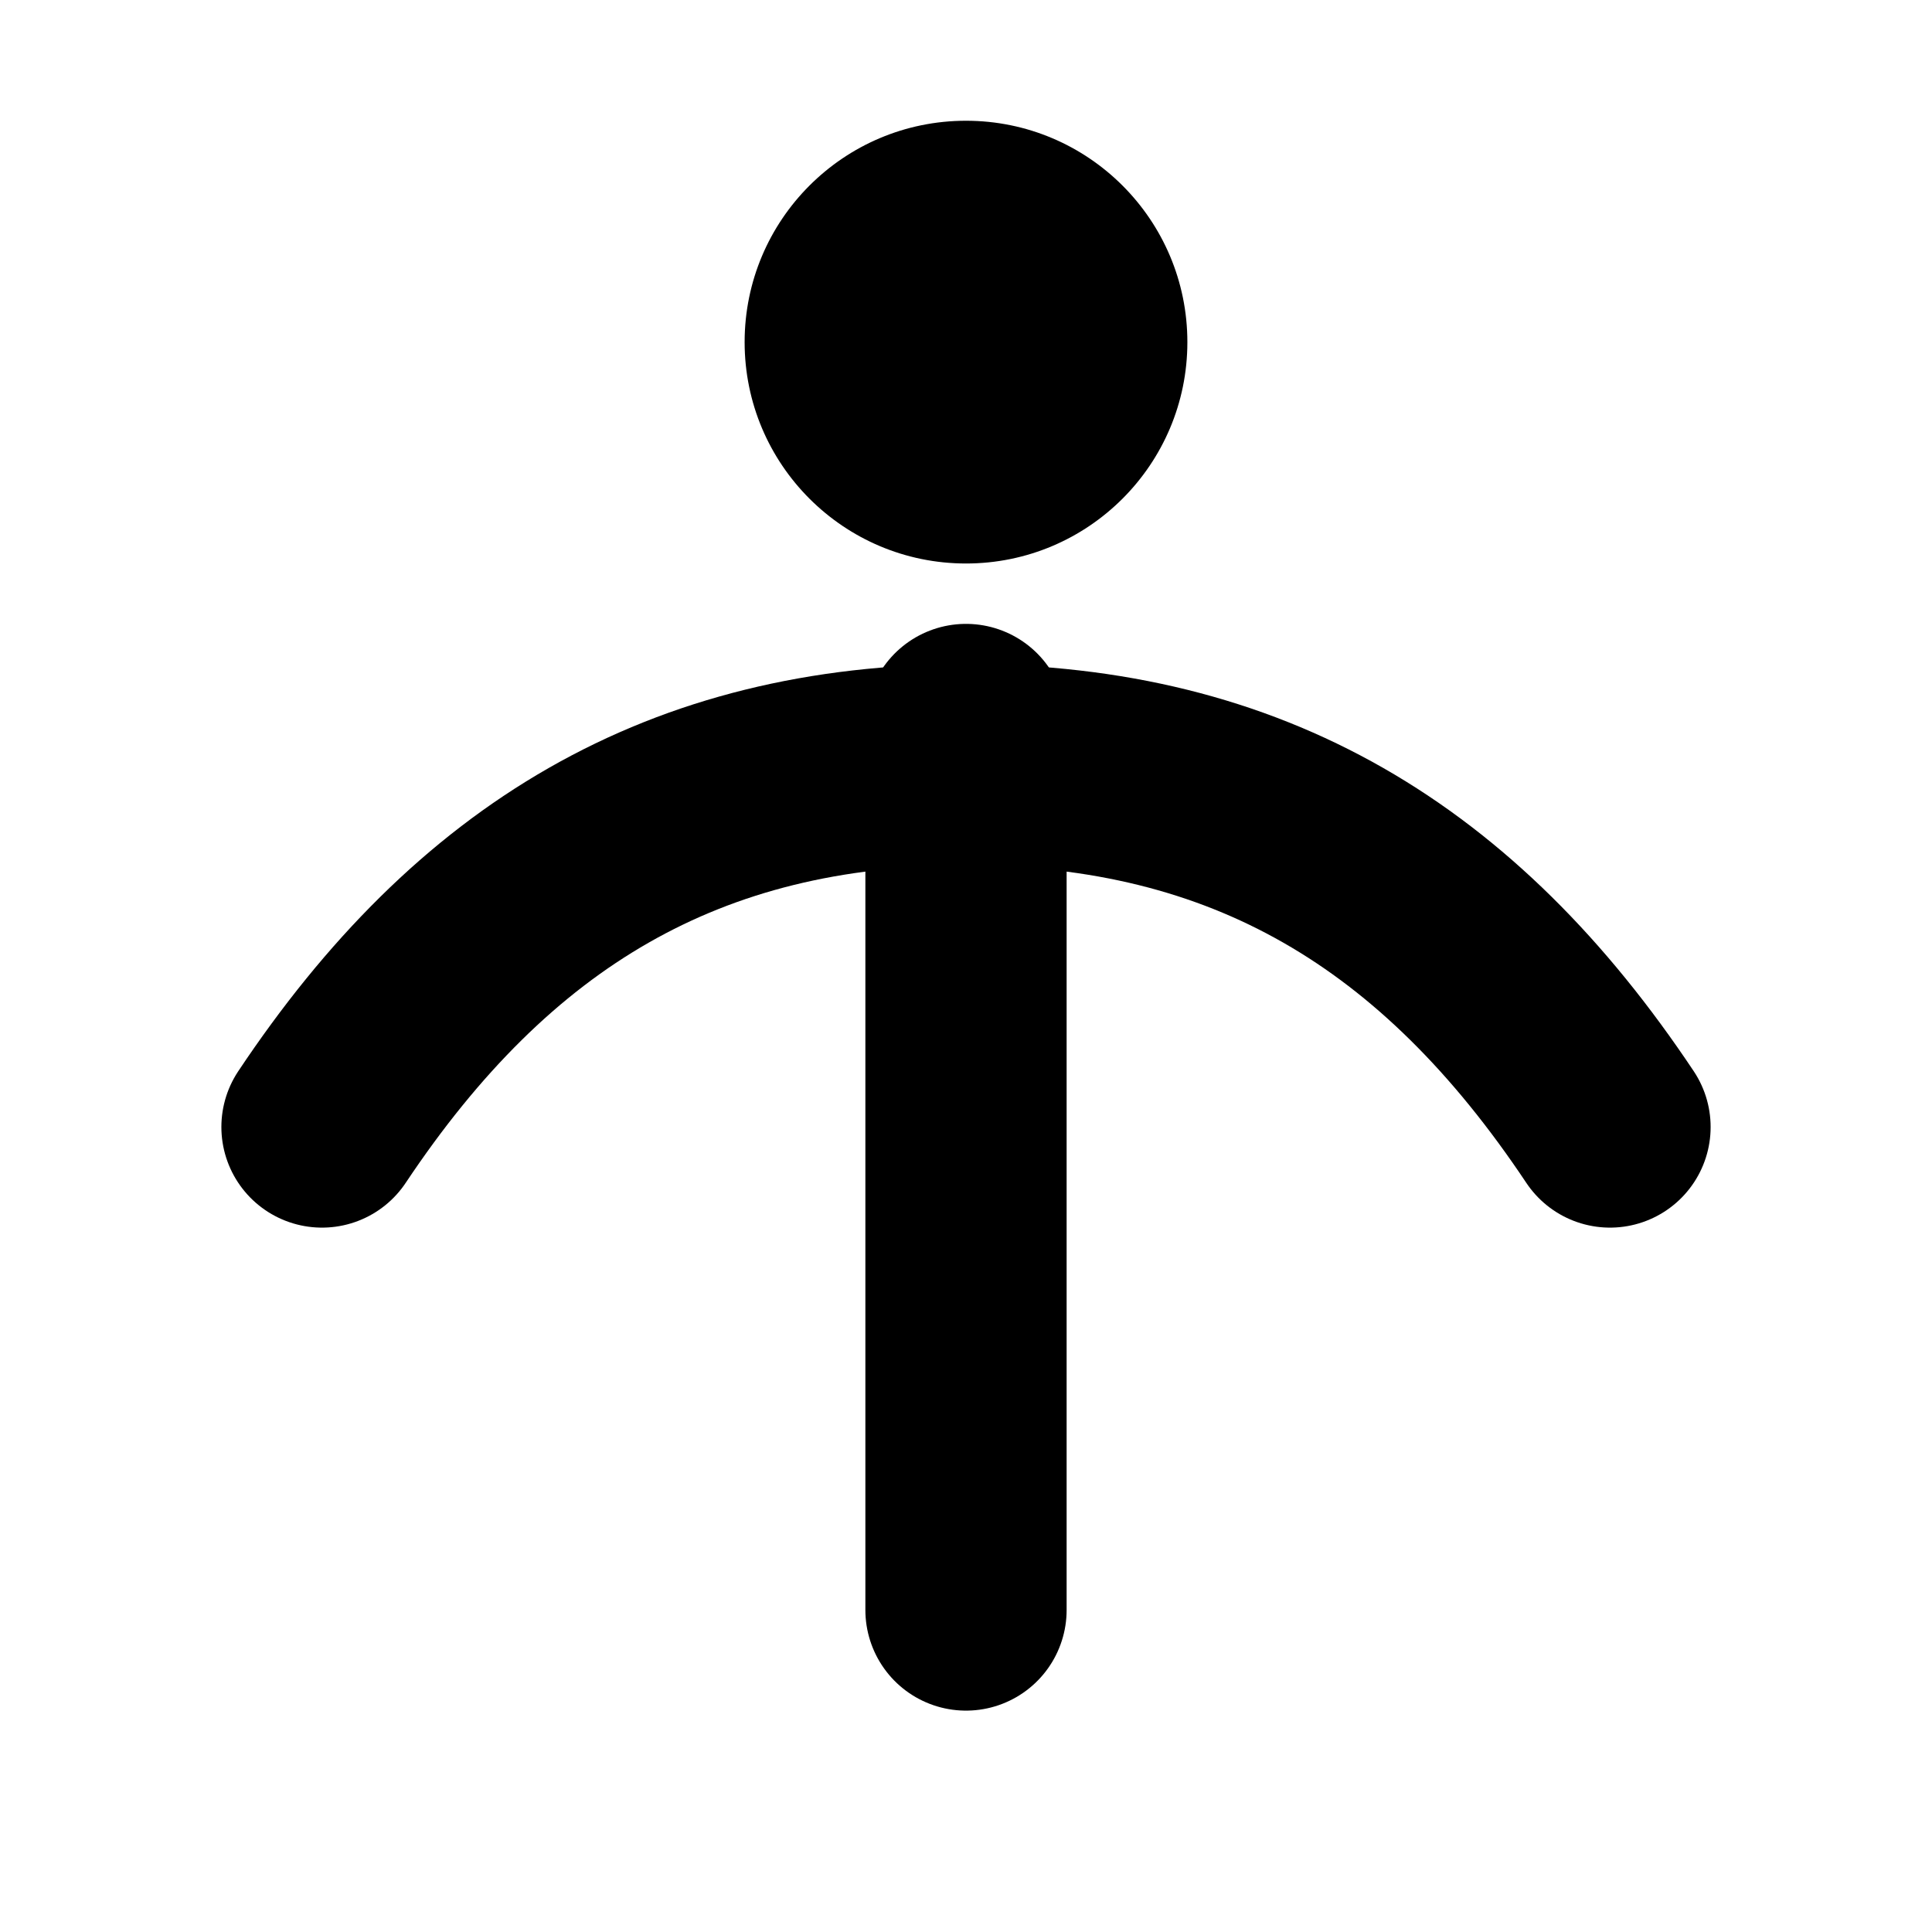
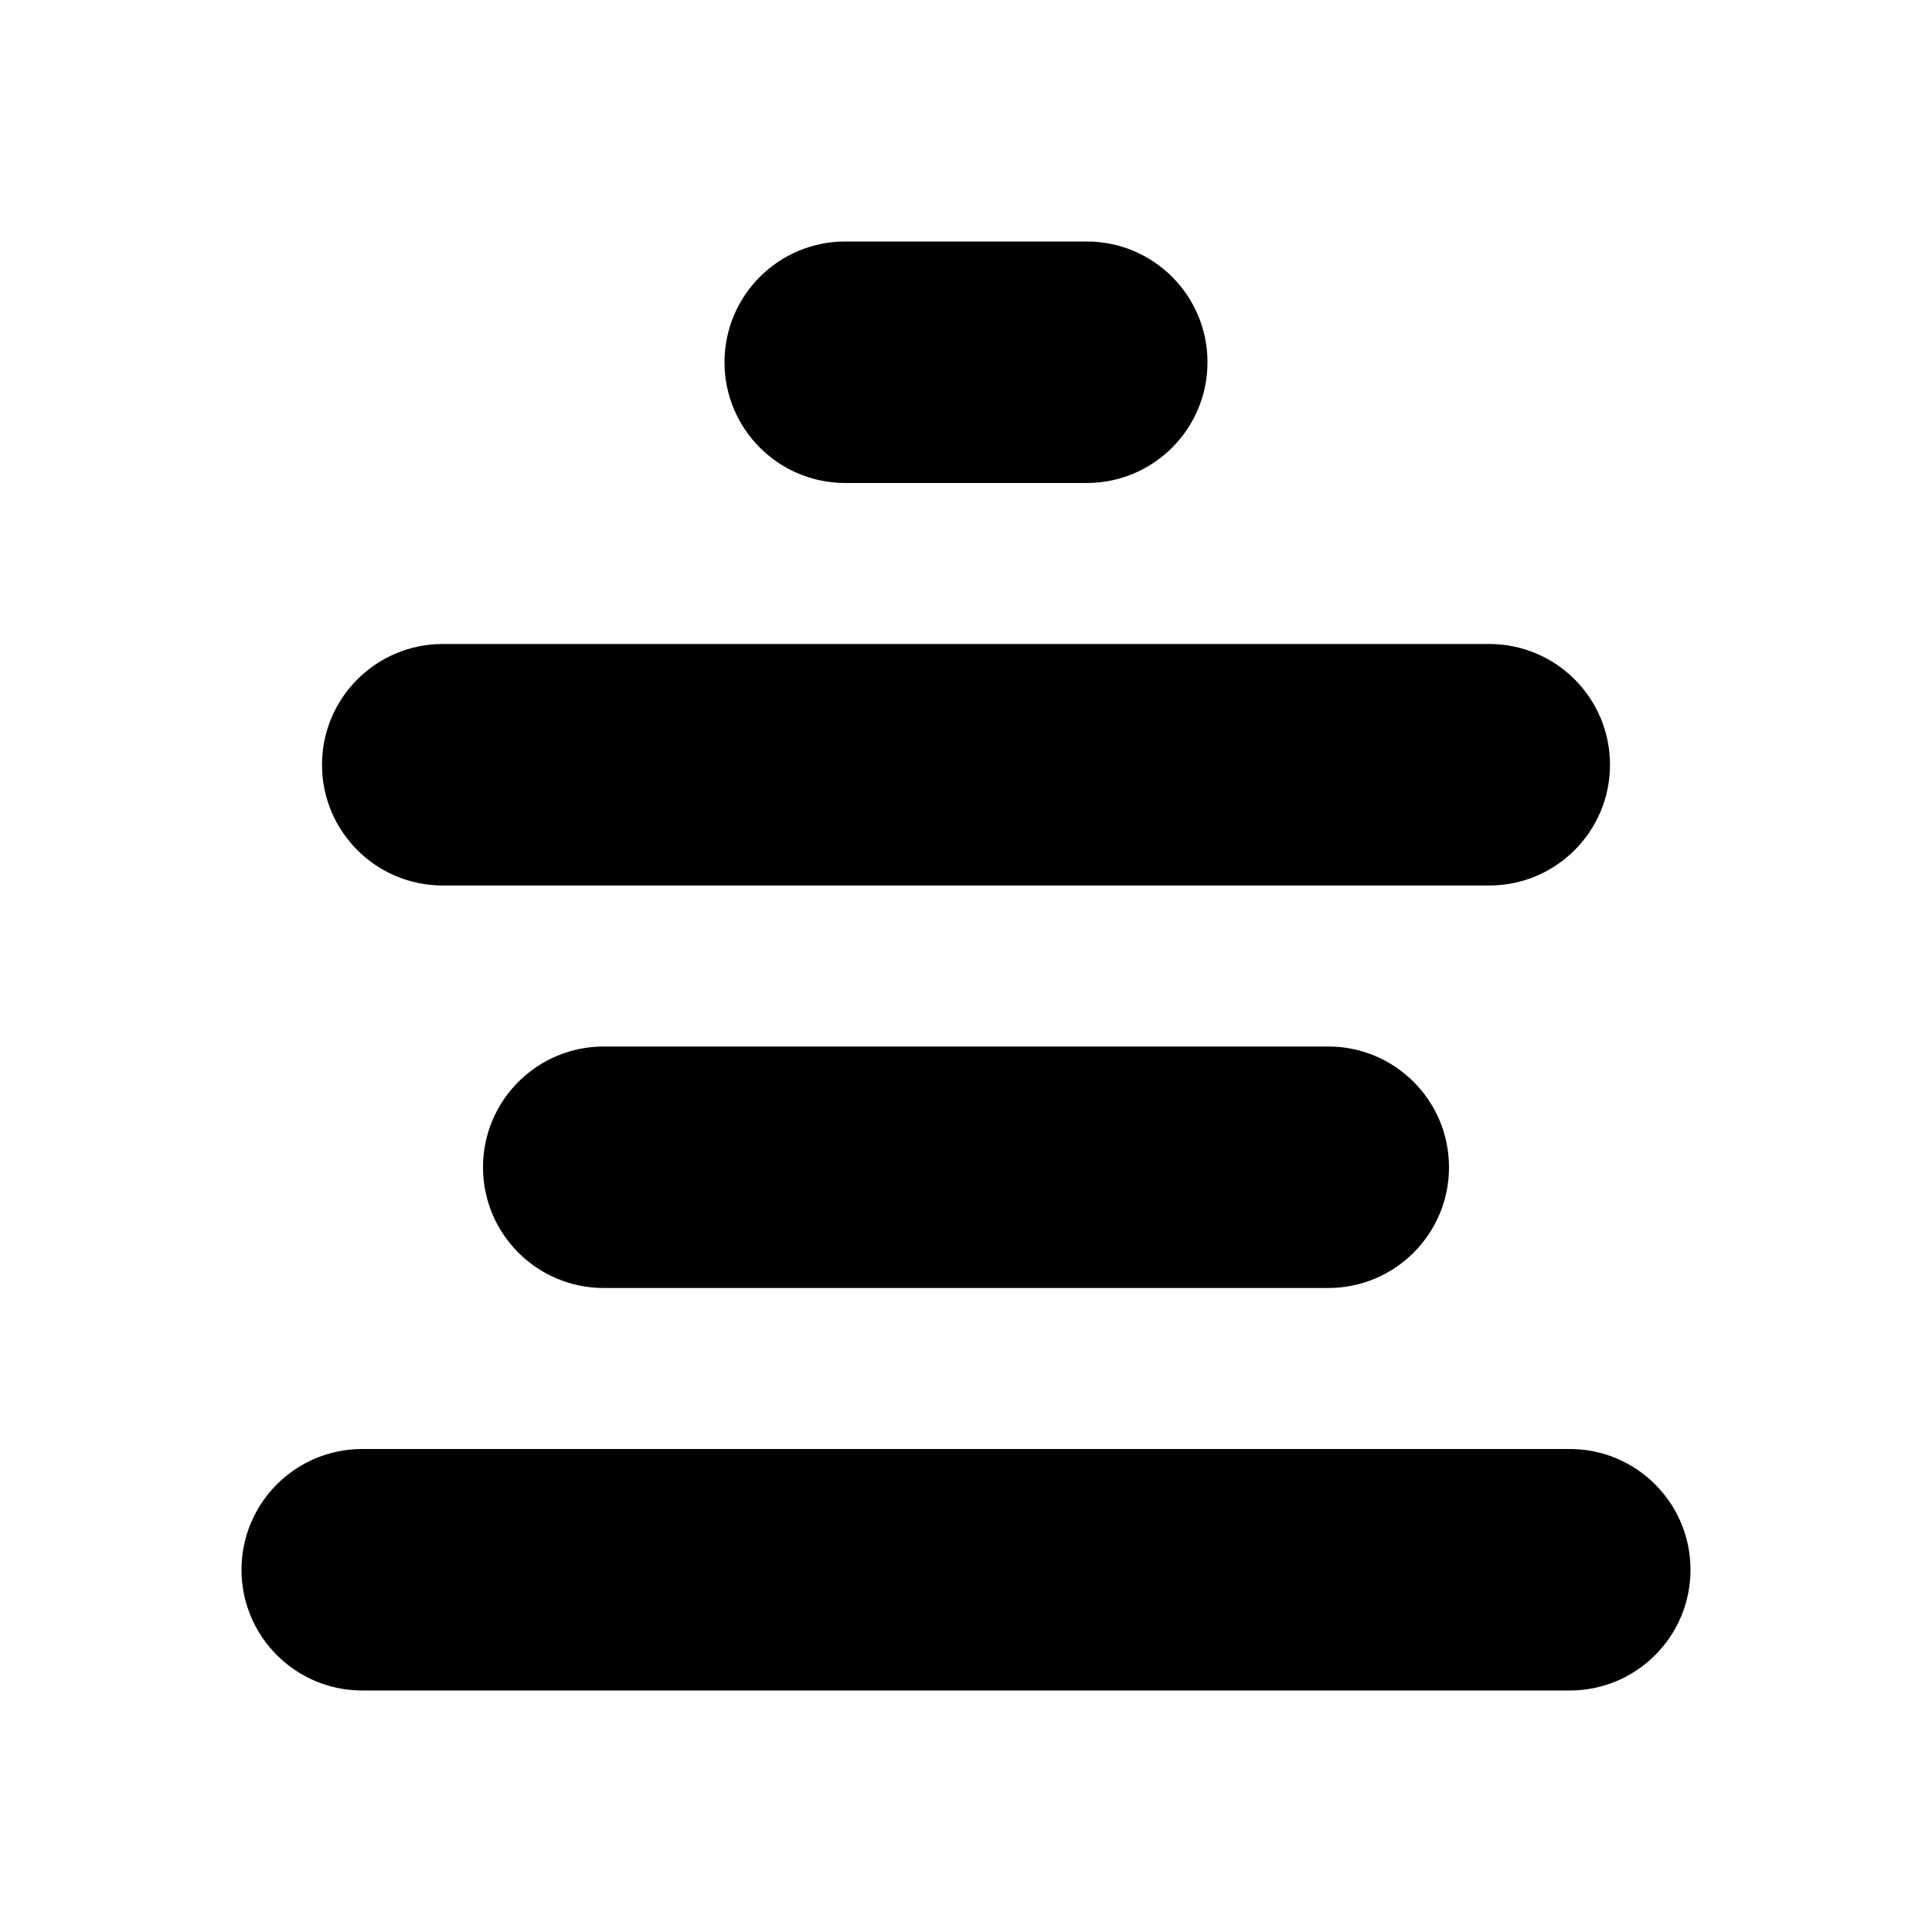
- <svg xmlns="http://www.w3.org/2000/svg" viewBox="0 0 48 48">
-   <g fill="none" stroke="#000" stroke-linecap="round" stroke-linejoin="round">
-     <path d="M8 28c4-6 9-9 16-9s12 3 16 9" stroke-width="5" />
-     <path d="M24 18v22" stroke-width="5" />
+ <svg xmlns="http://www.w3.org/2000/svg" viewBox="0 0 24 24">
+   <g fill="#000">
+     <rect x="9" y="3" width="6" height="3" rx="1.5" />
+     <rect x="4" y="8" width="16" height="3" rx="1.5" />
+     <rect x="6" y="13" width="12" height="3" rx="1.5" />
+     <rect x="3" y="18" width="18" height="3" rx="1.5" />
  </g>
-   <circle cx="24" cy="8.5" r="5.5" fill="#000" />
</svg>
